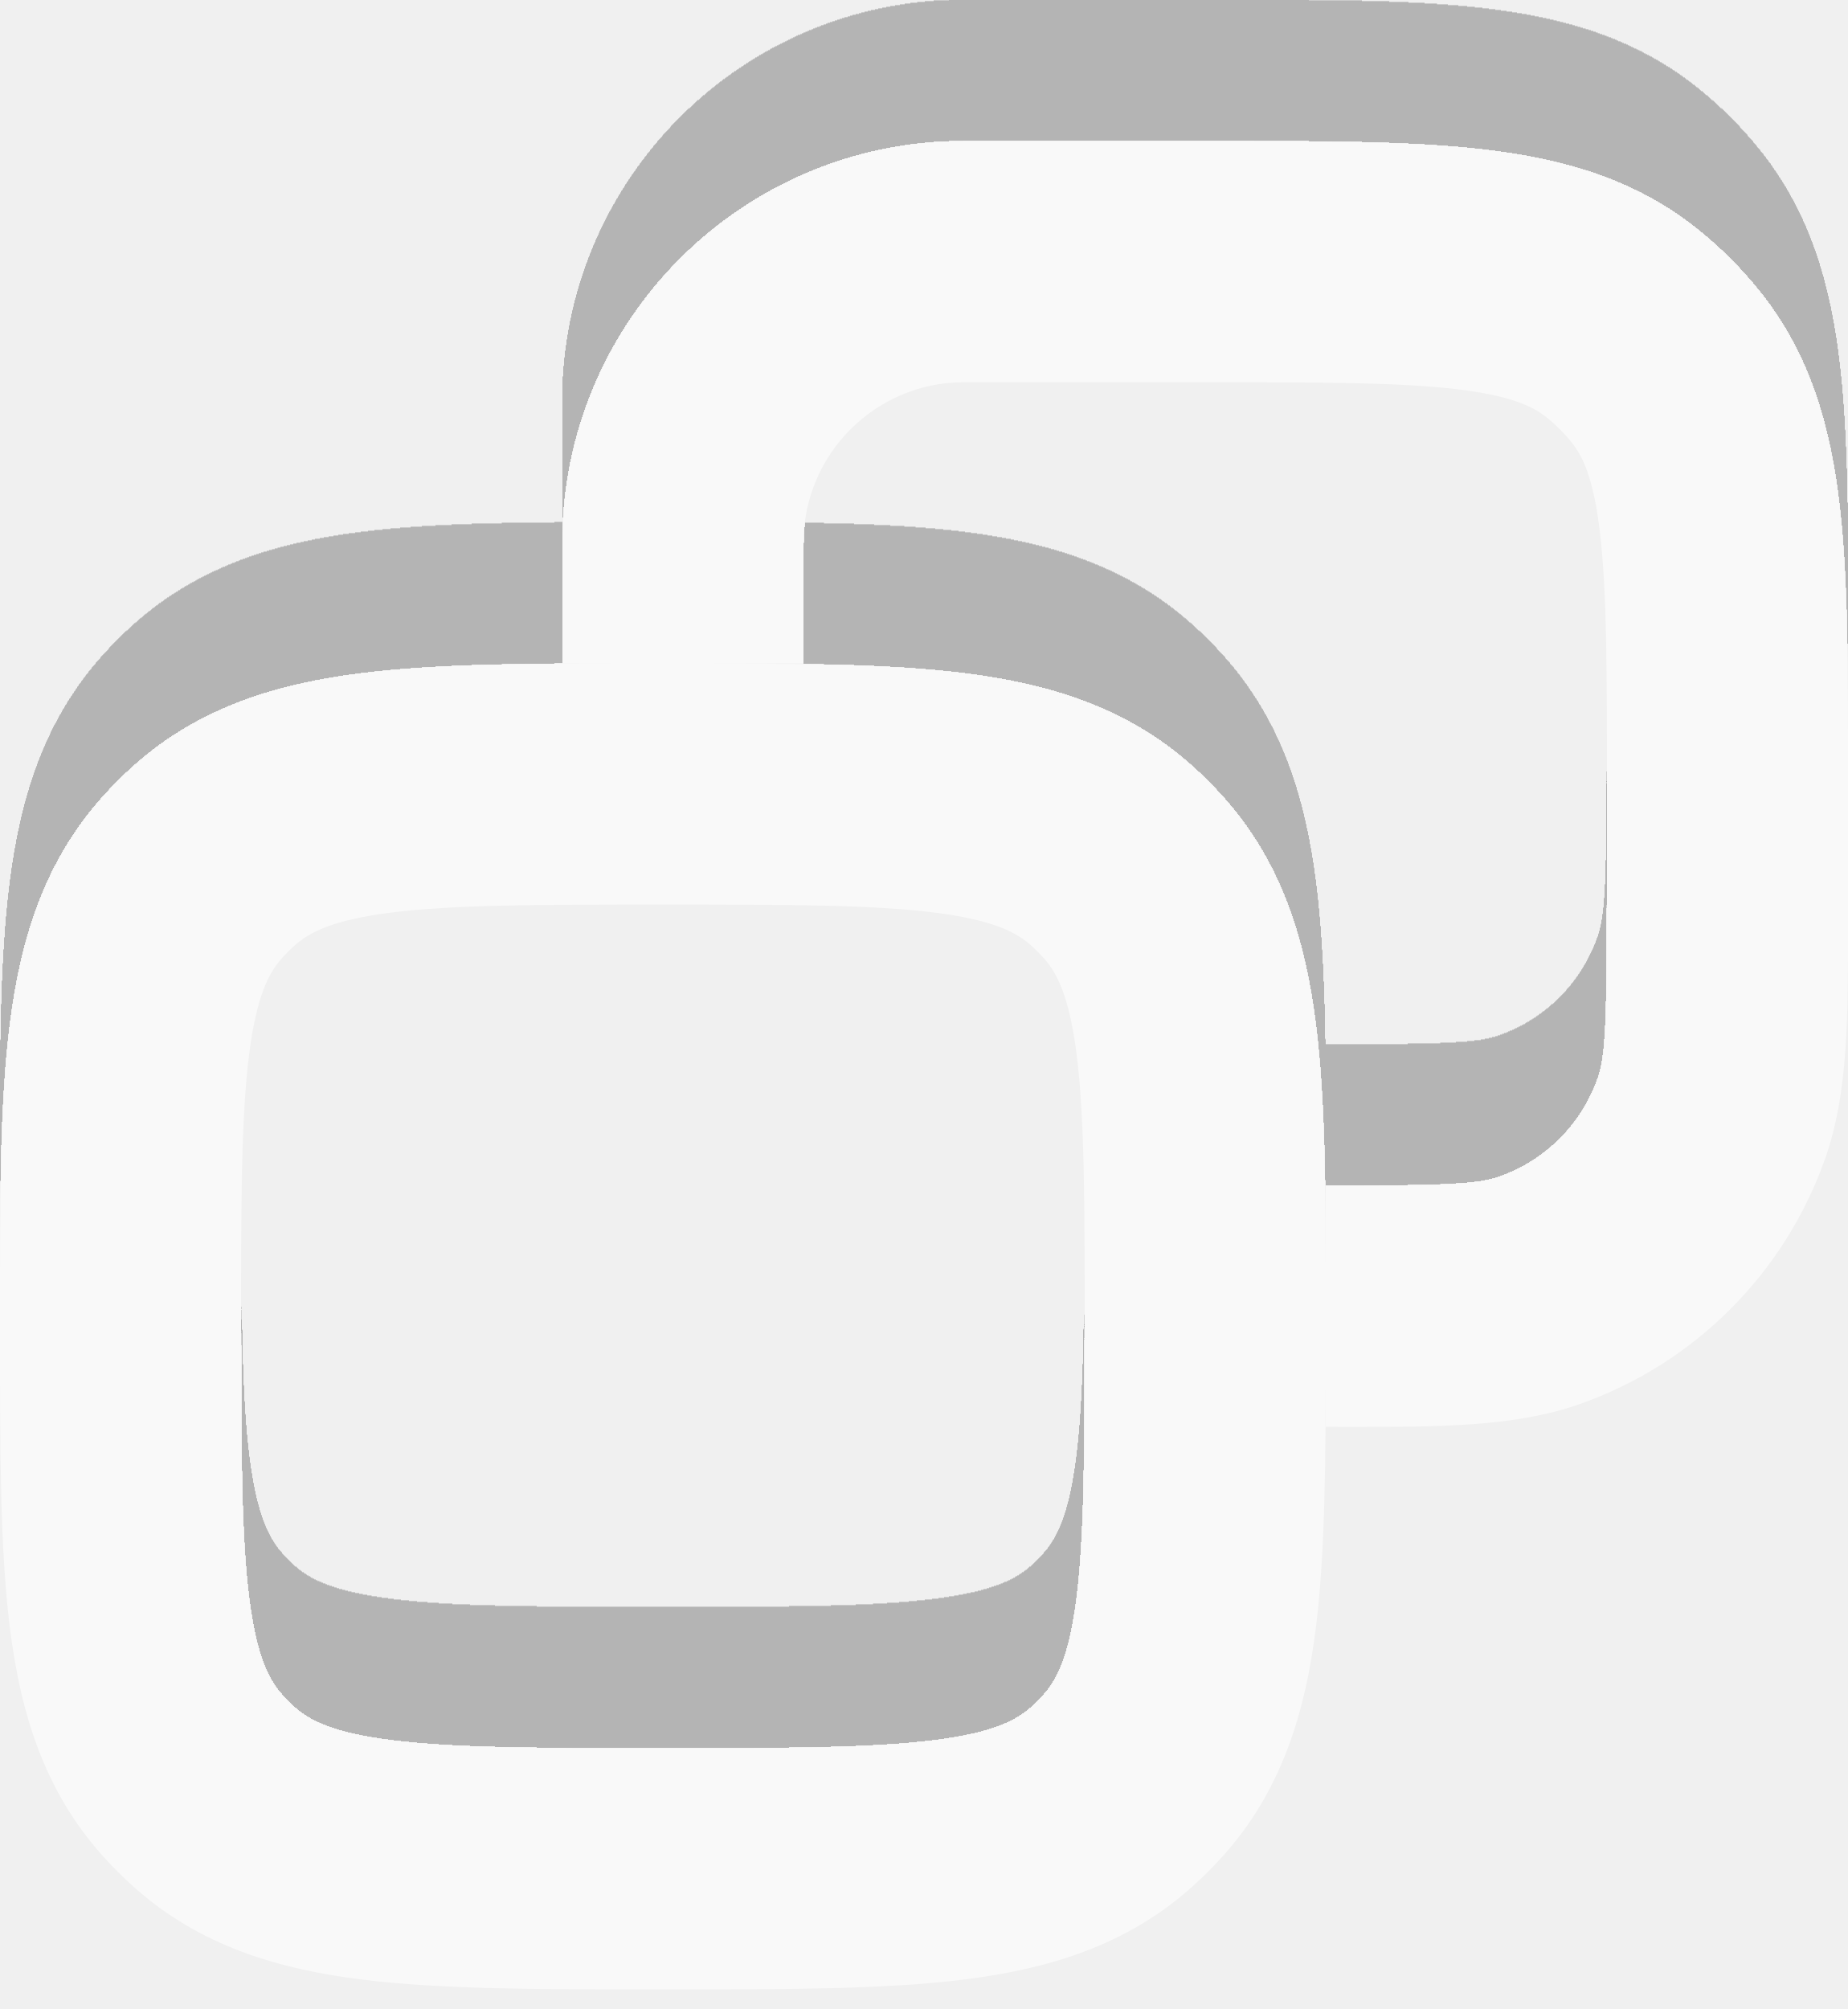
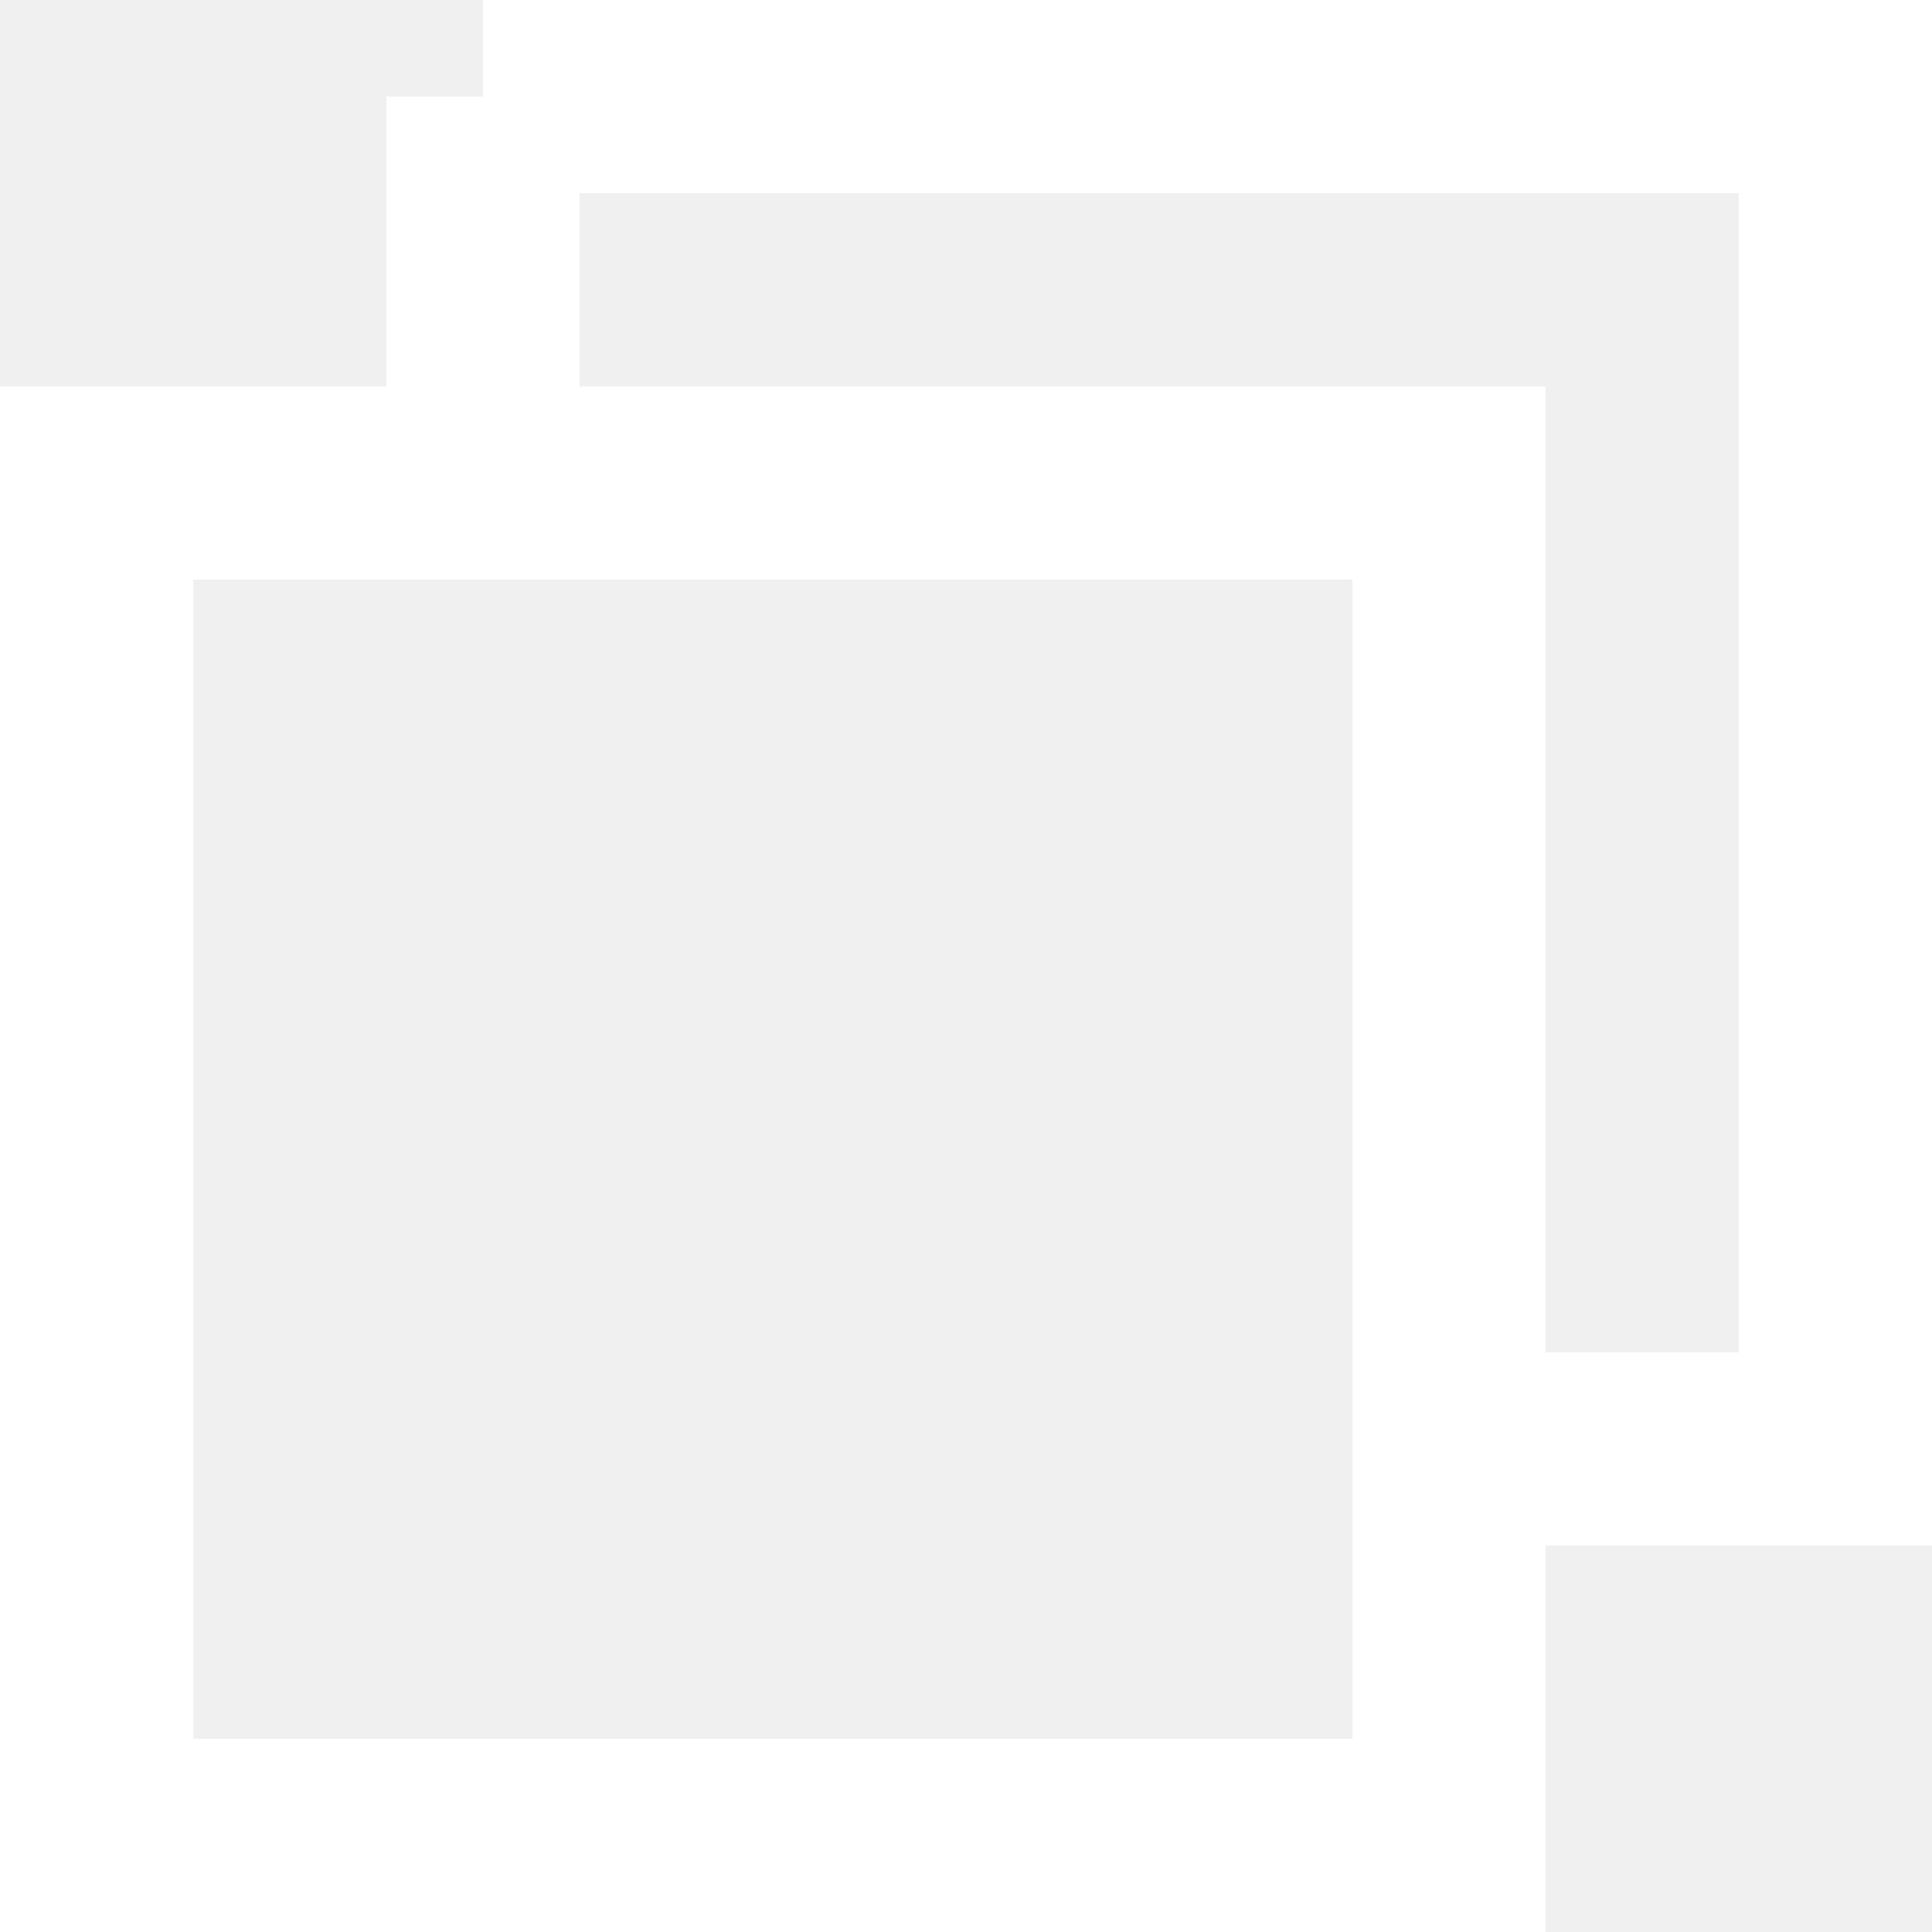
- <svg xmlns="http://www.w3.org/2000/svg" width="46" height="50" viewBox="0 0 46 50" fill="none">
-   <g filter="url(#filter0_d_1205_61)">
-     <path d="M30.169 3.512L30 3.512H24C18.477 3.512 14 7.989 14 13.512V16.512H15.973C13.223 16.512 10.887 16.522 8.999 16.758C6.917 17.019 4.97 17.596 3.337 19.056C3.058 19.305 2.793 19.57 2.544 19.849C1.084 21.483 0.507 23.43 0.246 25.511C-0 27.479 -9.79568e-05 29.933 4.13721e-06 32.834L8.31352e-06 33.012L4.13721e-06 33.191C-9.79568e-05 36.092 -0 38.546 0.246 40.513C0.507 42.595 1.084 44.542 2.544 46.175C2.793 46.454 3.058 46.719 3.337 46.968C4.97 48.428 6.917 49.005 8.999 49.266C10.966 49.512 13.42 49.512 16.321 49.512L16.5 49.512L16.678 49.512C19.579 49.512 22.034 49.512 24.001 49.266C26.083 49.005 28.03 48.428 29.663 46.968C29.942 46.719 30.207 46.454 30.456 46.175C31.916 44.542 32.493 42.595 32.754 40.513C32.989 38.631 33 36.303 33 33.565V35.512C33.157 35.512 33.313 35.512 33.467 35.513C35.793 35.515 37.685 35.517 39.303 34.951C42.175 33.946 44.433 31.687 45.438 28.815C46.005 27.197 46.003 25.305 46 22.979C46 22.825 46 22.67 46 22.512V19.512L46 19.343C46 16.673 46 14.412 45.789 12.59C45.566 10.666 45.074 8.852 43.818 7.277C43.352 6.692 42.821 6.161 42.235 5.694C40.66 4.438 38.846 3.946 36.922 3.723C35.1 3.512 32.84 3.512 30.169 3.512ZM33 33.012L33 33.191L33 33.565V33.012ZM33 32.46L33 32.834L33 33.012V32.46ZM17.027 16.512H20V13.512C20 11.303 21.791 9.512 24 9.512H30C32.888 9.512 34.797 9.517 36.231 9.683C37.602 9.842 38.154 10.114 38.494 10.385C38.728 10.572 38.94 10.784 39.127 11.018C39.398 11.358 39.67 11.91 39.829 13.281C39.995 14.716 40 16.624 40 19.512V22.512C40 25.556 39.957 26.313 39.775 26.834C39.373 27.982 38.47 28.886 37.321 29.288C36.801 29.47 36.044 29.512 33 29.512V32.46C33 29.721 32.989 27.393 32.754 25.511C32.493 23.43 31.916 21.483 30.456 19.849C30.207 19.57 29.942 19.305 29.663 19.056C28.03 17.596 26.083 17.019 24.001 16.758C22.113 16.522 19.777 16.512 17.027 16.512ZM16.5 16.512L16.678 16.512L17.027 16.512H16.5ZM16.5 16.512L16.322 16.512L15.973 16.512H16.5ZM9.744 22.711C11.292 22.518 13.364 22.512 16.5 22.512C19.636 22.512 21.708 22.518 23.256 22.711C24.729 22.896 25.306 23.209 25.665 23.53C25.777 23.63 25.883 23.736 25.982 23.847C26.303 24.206 26.616 24.783 26.801 26.256C26.995 27.804 27 29.877 27 33.012C27 36.148 26.995 38.22 26.801 39.768C26.616 41.241 26.303 41.819 25.982 42.177C25.883 42.289 25.777 42.395 25.665 42.495C25.306 42.815 24.729 43.129 23.256 43.313C21.708 43.507 19.636 43.512 16.5 43.512C13.364 43.512 11.292 43.507 9.744 43.313C8.271 43.129 7.694 42.815 7.335 42.495C7.223 42.395 7.117 42.289 7.018 42.177C6.697 41.819 6.384 41.241 6.199 39.768C6.005 38.22 6 36.148 6 33.012C6 29.877 6.005 27.804 6.199 26.256C6.384 24.783 6.697 24.206 7.018 23.847C7.117 23.736 7.223 23.63 7.335 23.53C7.694 23.209 8.271 22.896 9.744 22.711Z" fill-rule="evenodd" clip-rule="evenodd" fill="white" fill-opacity="0.6" shape-rendering="geometricPrecision" />
-   </g>
-   <defs>
-     <filter id="filter0_d_1205_61" x="0" y="8.79765e-05" width="46" height="49.512" filterUnits="userSpaceOnUse" color-interpolation-filters="sRGB">
-       <feFlood flood-opacity="0" result="BackgroundImageFix" />
-       <feColorMatrix in="SourceAlpha" type="matrix" values="0 0 0 0 0 0 0 0 0 0 0 0 0 0 0 0 0 0 127 0" result="hardAlpha" />
-       <feOffset dy="-3.512" />
-       <feComposite in2="hardAlpha" operator="out" />
-       <feColorMatrix type="matrix" values="0 0 0 0 0 0 0 0 0 0 0 0 0 0 0 0 0 0 0.25 0" />
-       <feBlend mode="normal" in2="BackgroundImageFix" result="effect1_dropShadow_1205_61" />
-       <feBlend mode="normal" in="SourceGraphic" in2="effect1_dropShadow_1205_61" result="shape" />
-     </filter>
-   </defs>
+ <svg xmlns="http://www.w3.org/2000/svg" width="10" height="10" viewBox="0 0 10 10" fill="none">
+   <path d="M2.5 0.5H9.5V7.5H7.5M2.5 0.5V2.5" stroke="white" stroke-width="1" />
+   <rect x="0.5" y="2.5" width="7" height="7" stroke="white" stroke-width="1" />
</svg>
